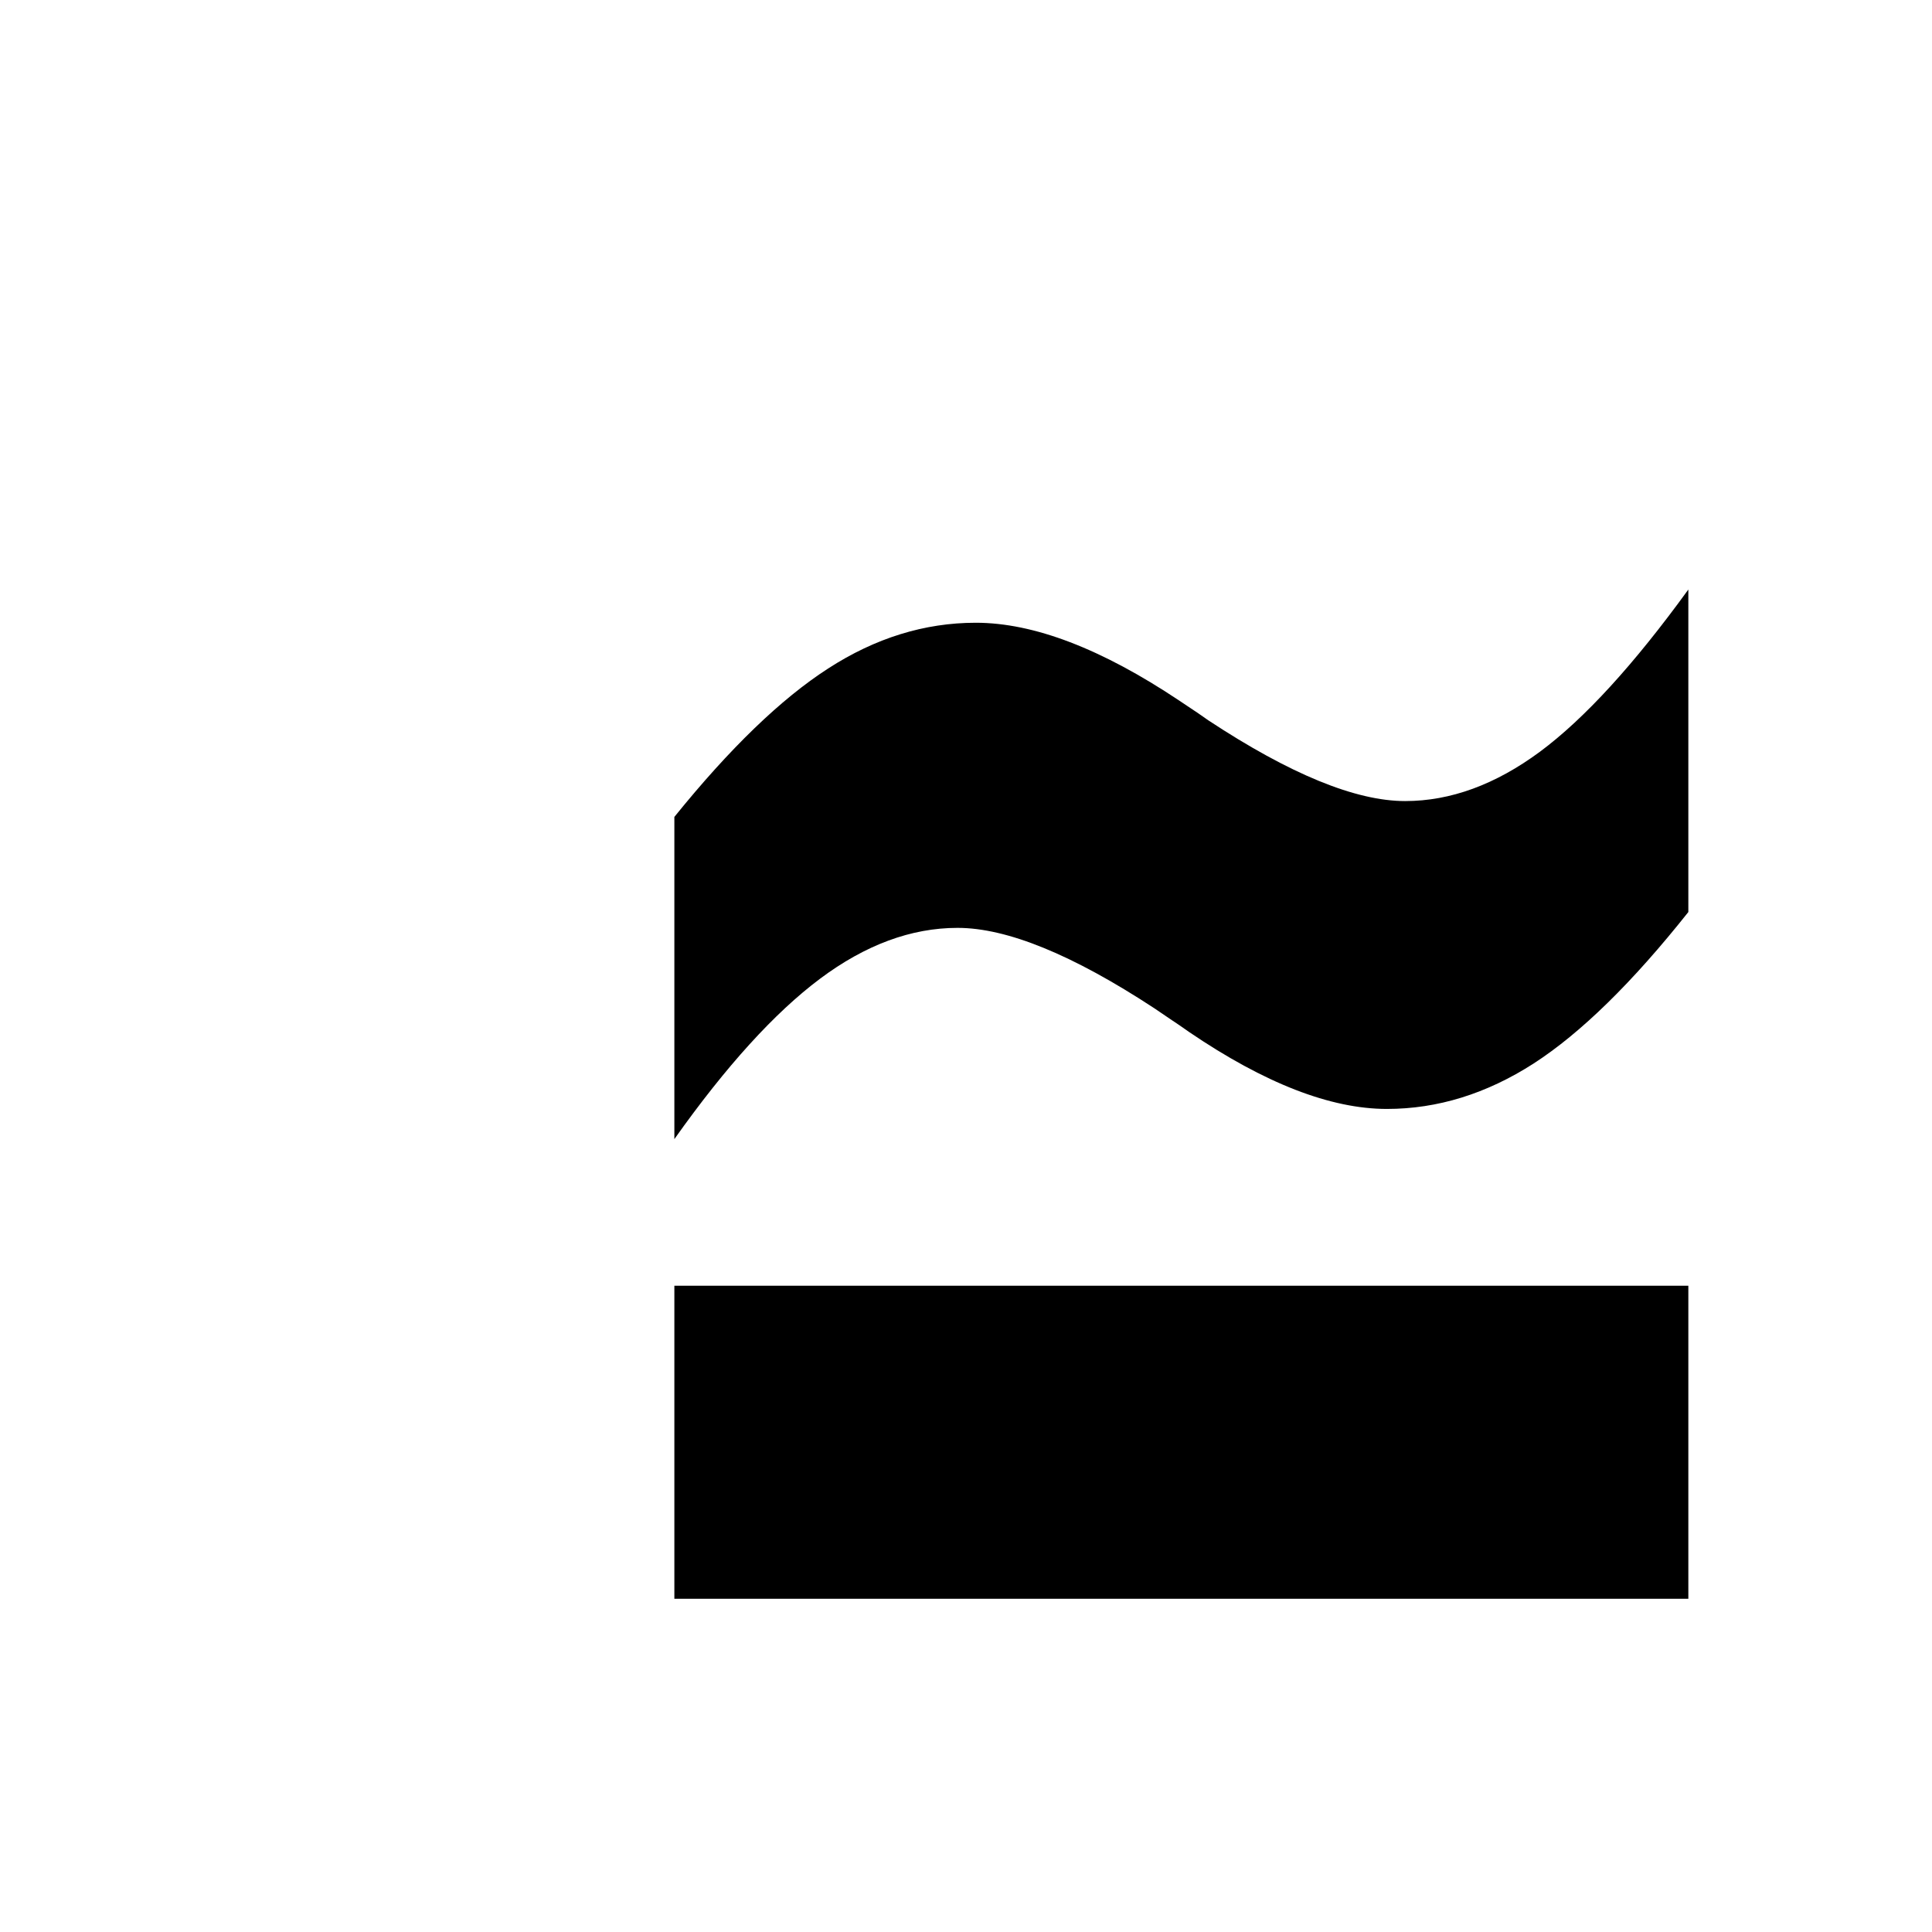
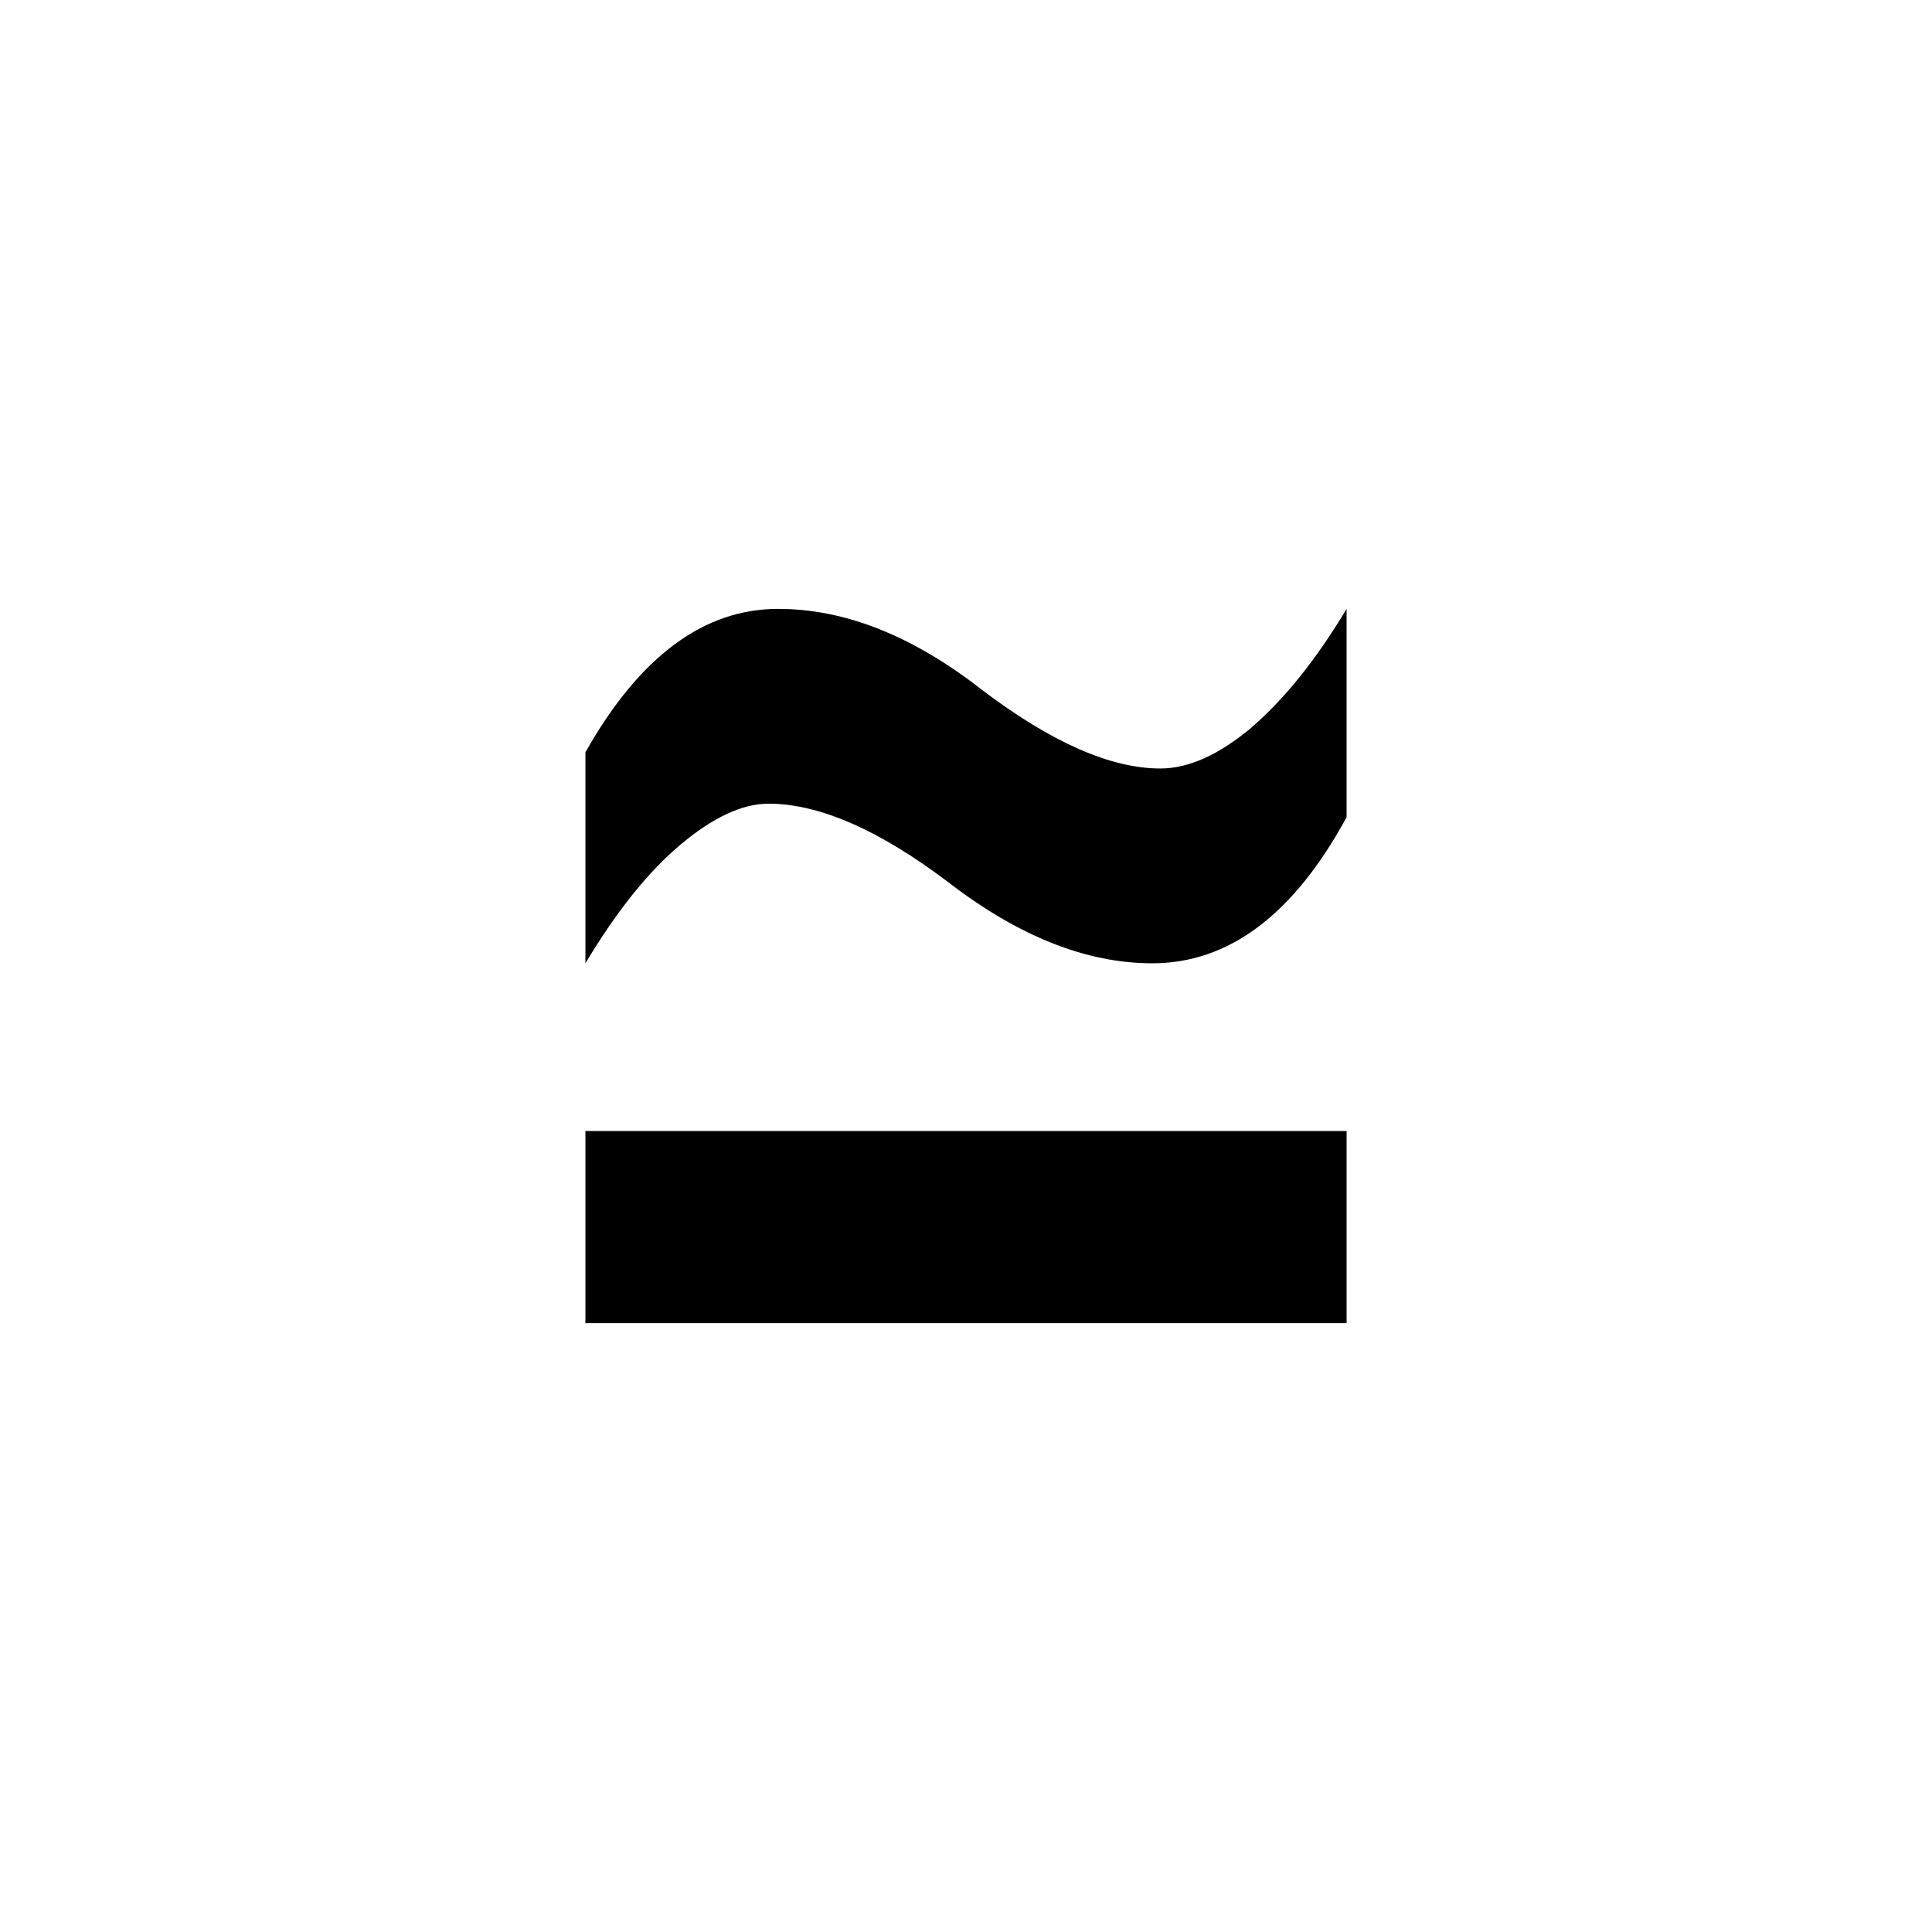
<svg xmlns="http://www.w3.org/2000/svg" width="128" height="128" version="1.0">
-   <text xml:space="preserve" x="43.057" y="101.938" style="font-style:normal;font-variant:normal;font-weight:700;font-stretch:normal;font-size:13.734px;line-height:0%;font-family:&quot;Arial Black&quot;;-inkscape-font-specification:&quot;Arial Black, Bold&quot;;text-align:start;letter-spacing:0;word-spacing:0;writing-mode:lr-tb;text-anchor:start;fill:#000;fill-opacity:1;stroke:none;stroke-width:1.145" transform="scale(.7737 1.29249)">
-     <tspan x="43.057" y="101.938" style="font-size:138.68px;line-height:1.25;stroke-width:1.145">≃</tspan>
-   </text>
+   <g style="font-weight:700;font-size:13.734px;line-height:0%;font-family:&quot;Arial Black&quot;;-inkscape-font-specification:&quot;Arial Black, Bold&quot;;letter-spacing:0;word-spacing:0;stroke-width:1.145">
+     <path d="M50.13 49.378V38.561q6.934-7.35 16.503-7.35 8.598 0 17.473 4.16 8.876 4.022 15.255 4.022 3.606 0 7.766-2.08 4.3-2.219 8.182-6.102V41.89q-6.795 7.488-16.641 7.488-8.46 0-17.474-4.16-8.876-4.022-15.393-4.022-3.329 0-7.49 2.08-4.16 2.08-8.181 6.102zm0 18.445v-9.847h65.18v9.847z" aria-label="≃" style="font-size:138.68px;line-height:1.25" transform="scale(.7737 1.29249)" />
+   </g>
</svg>
